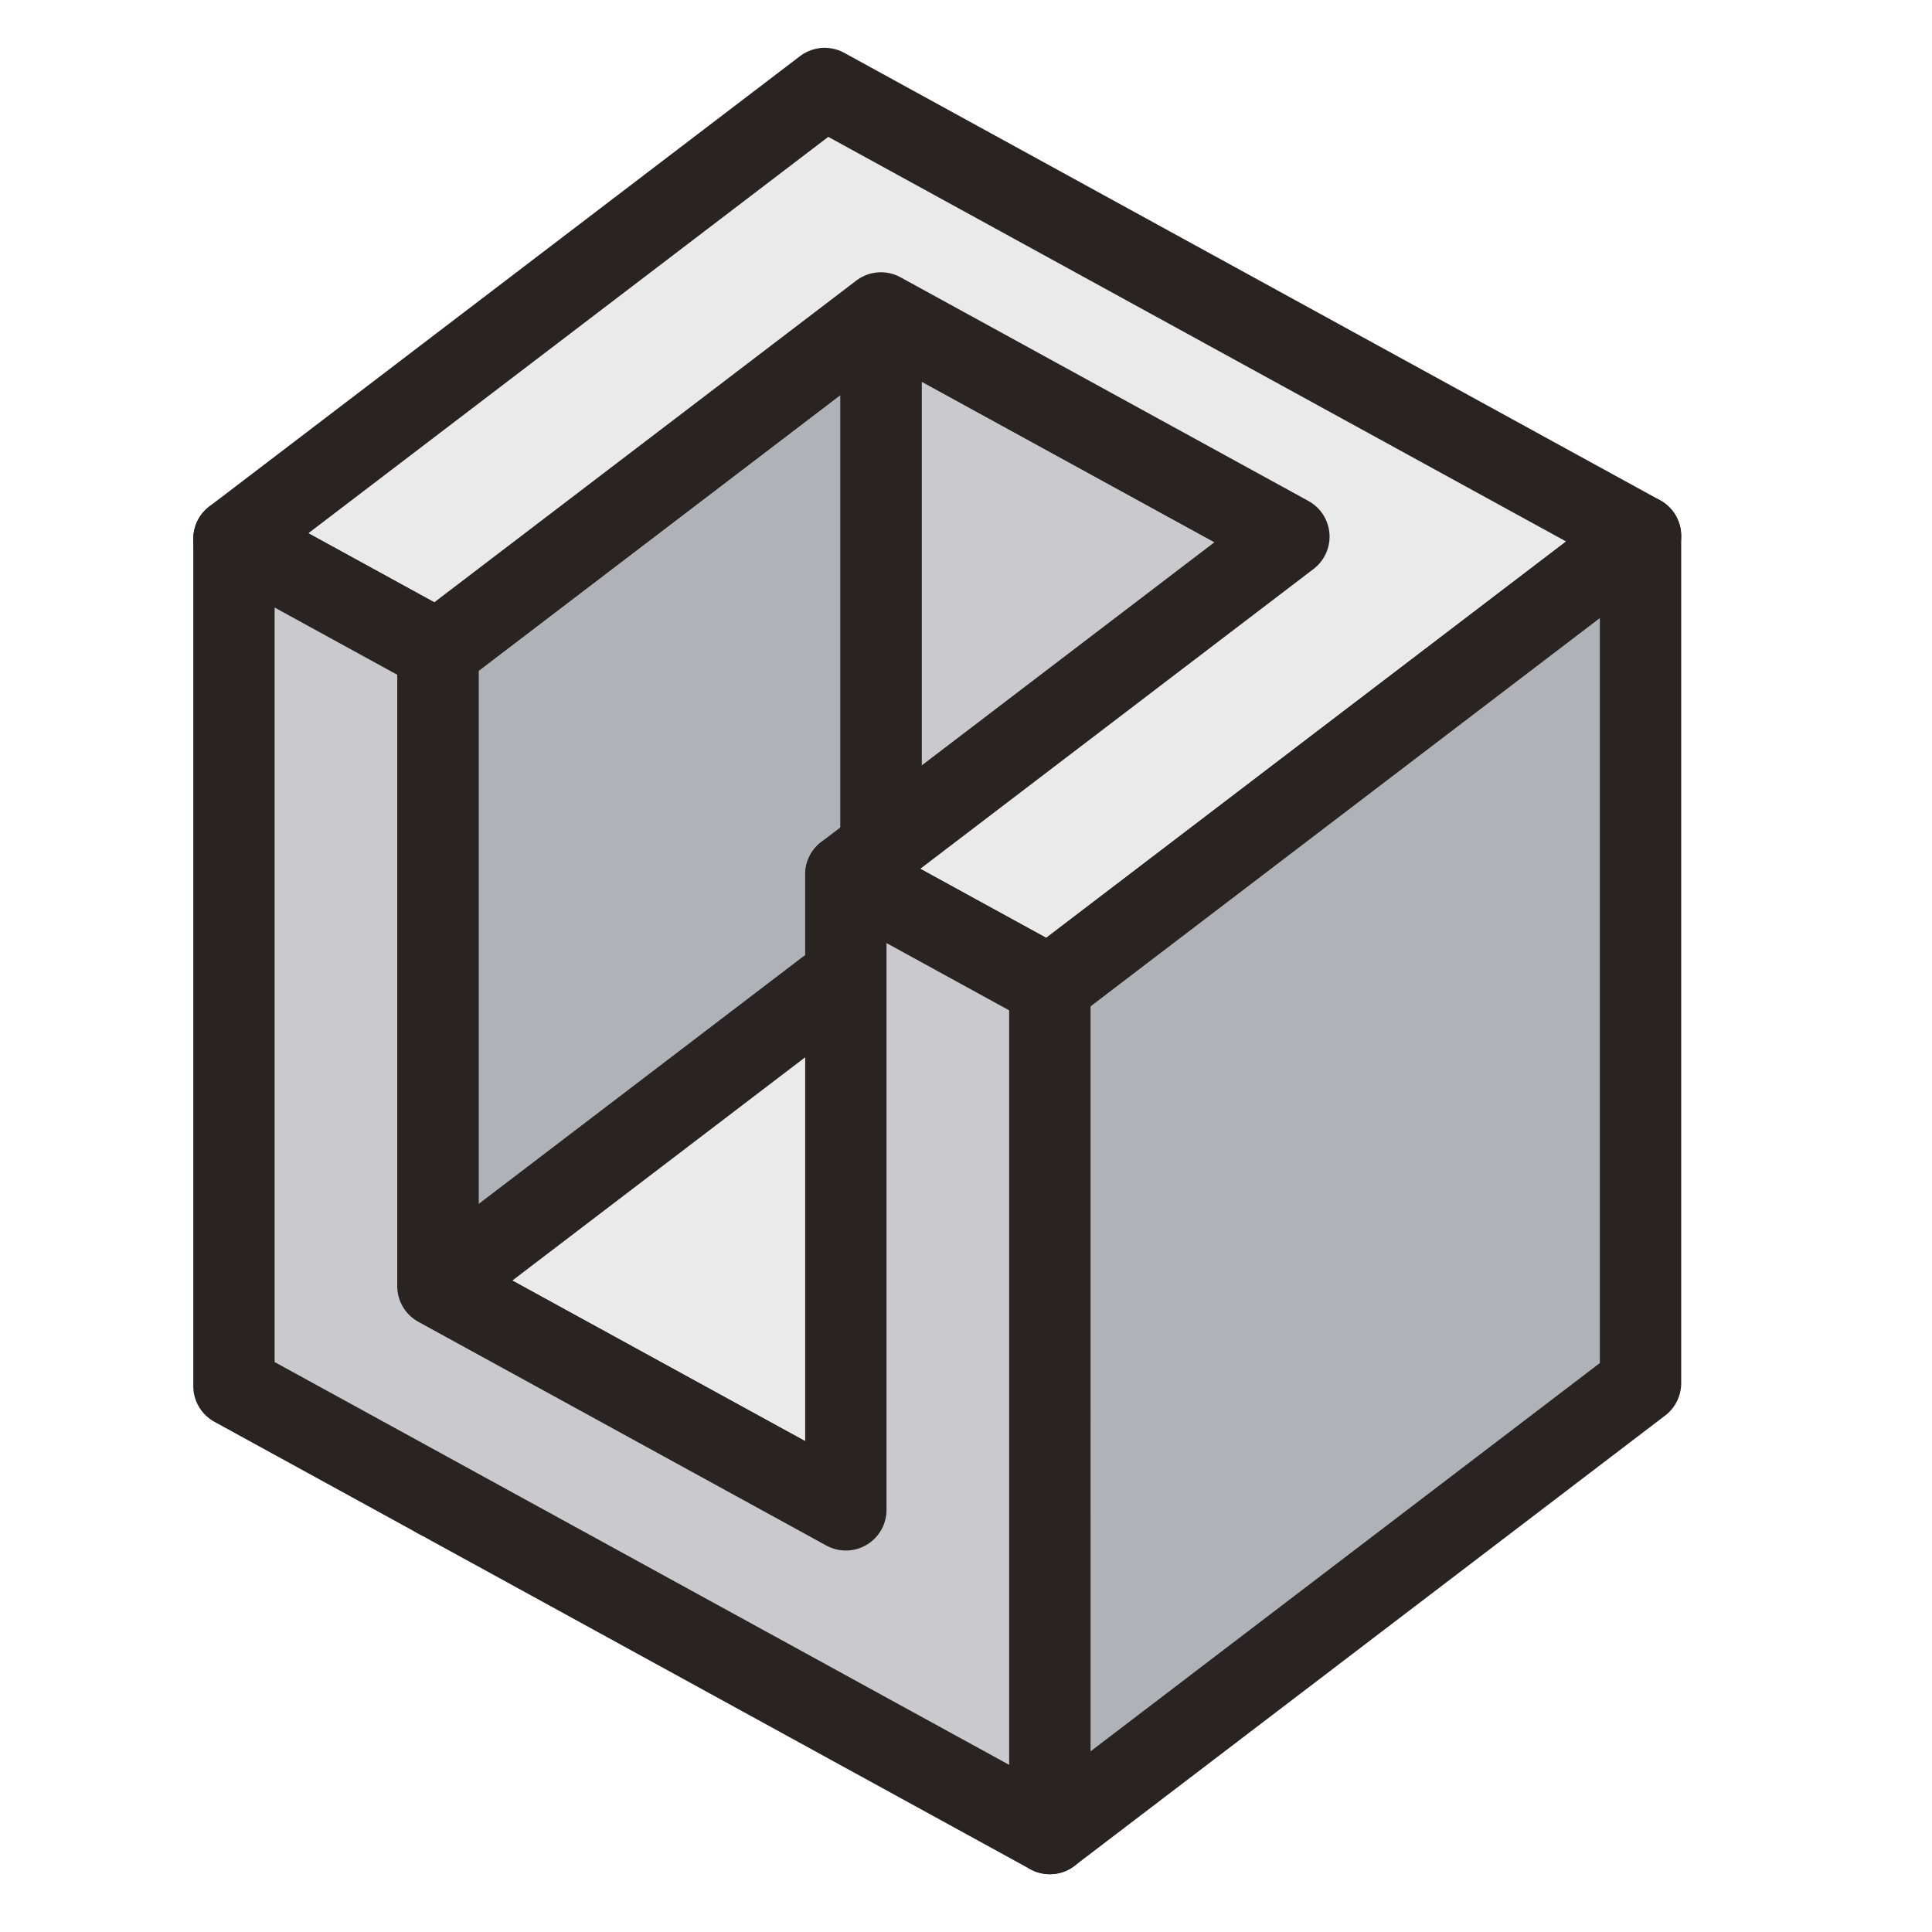
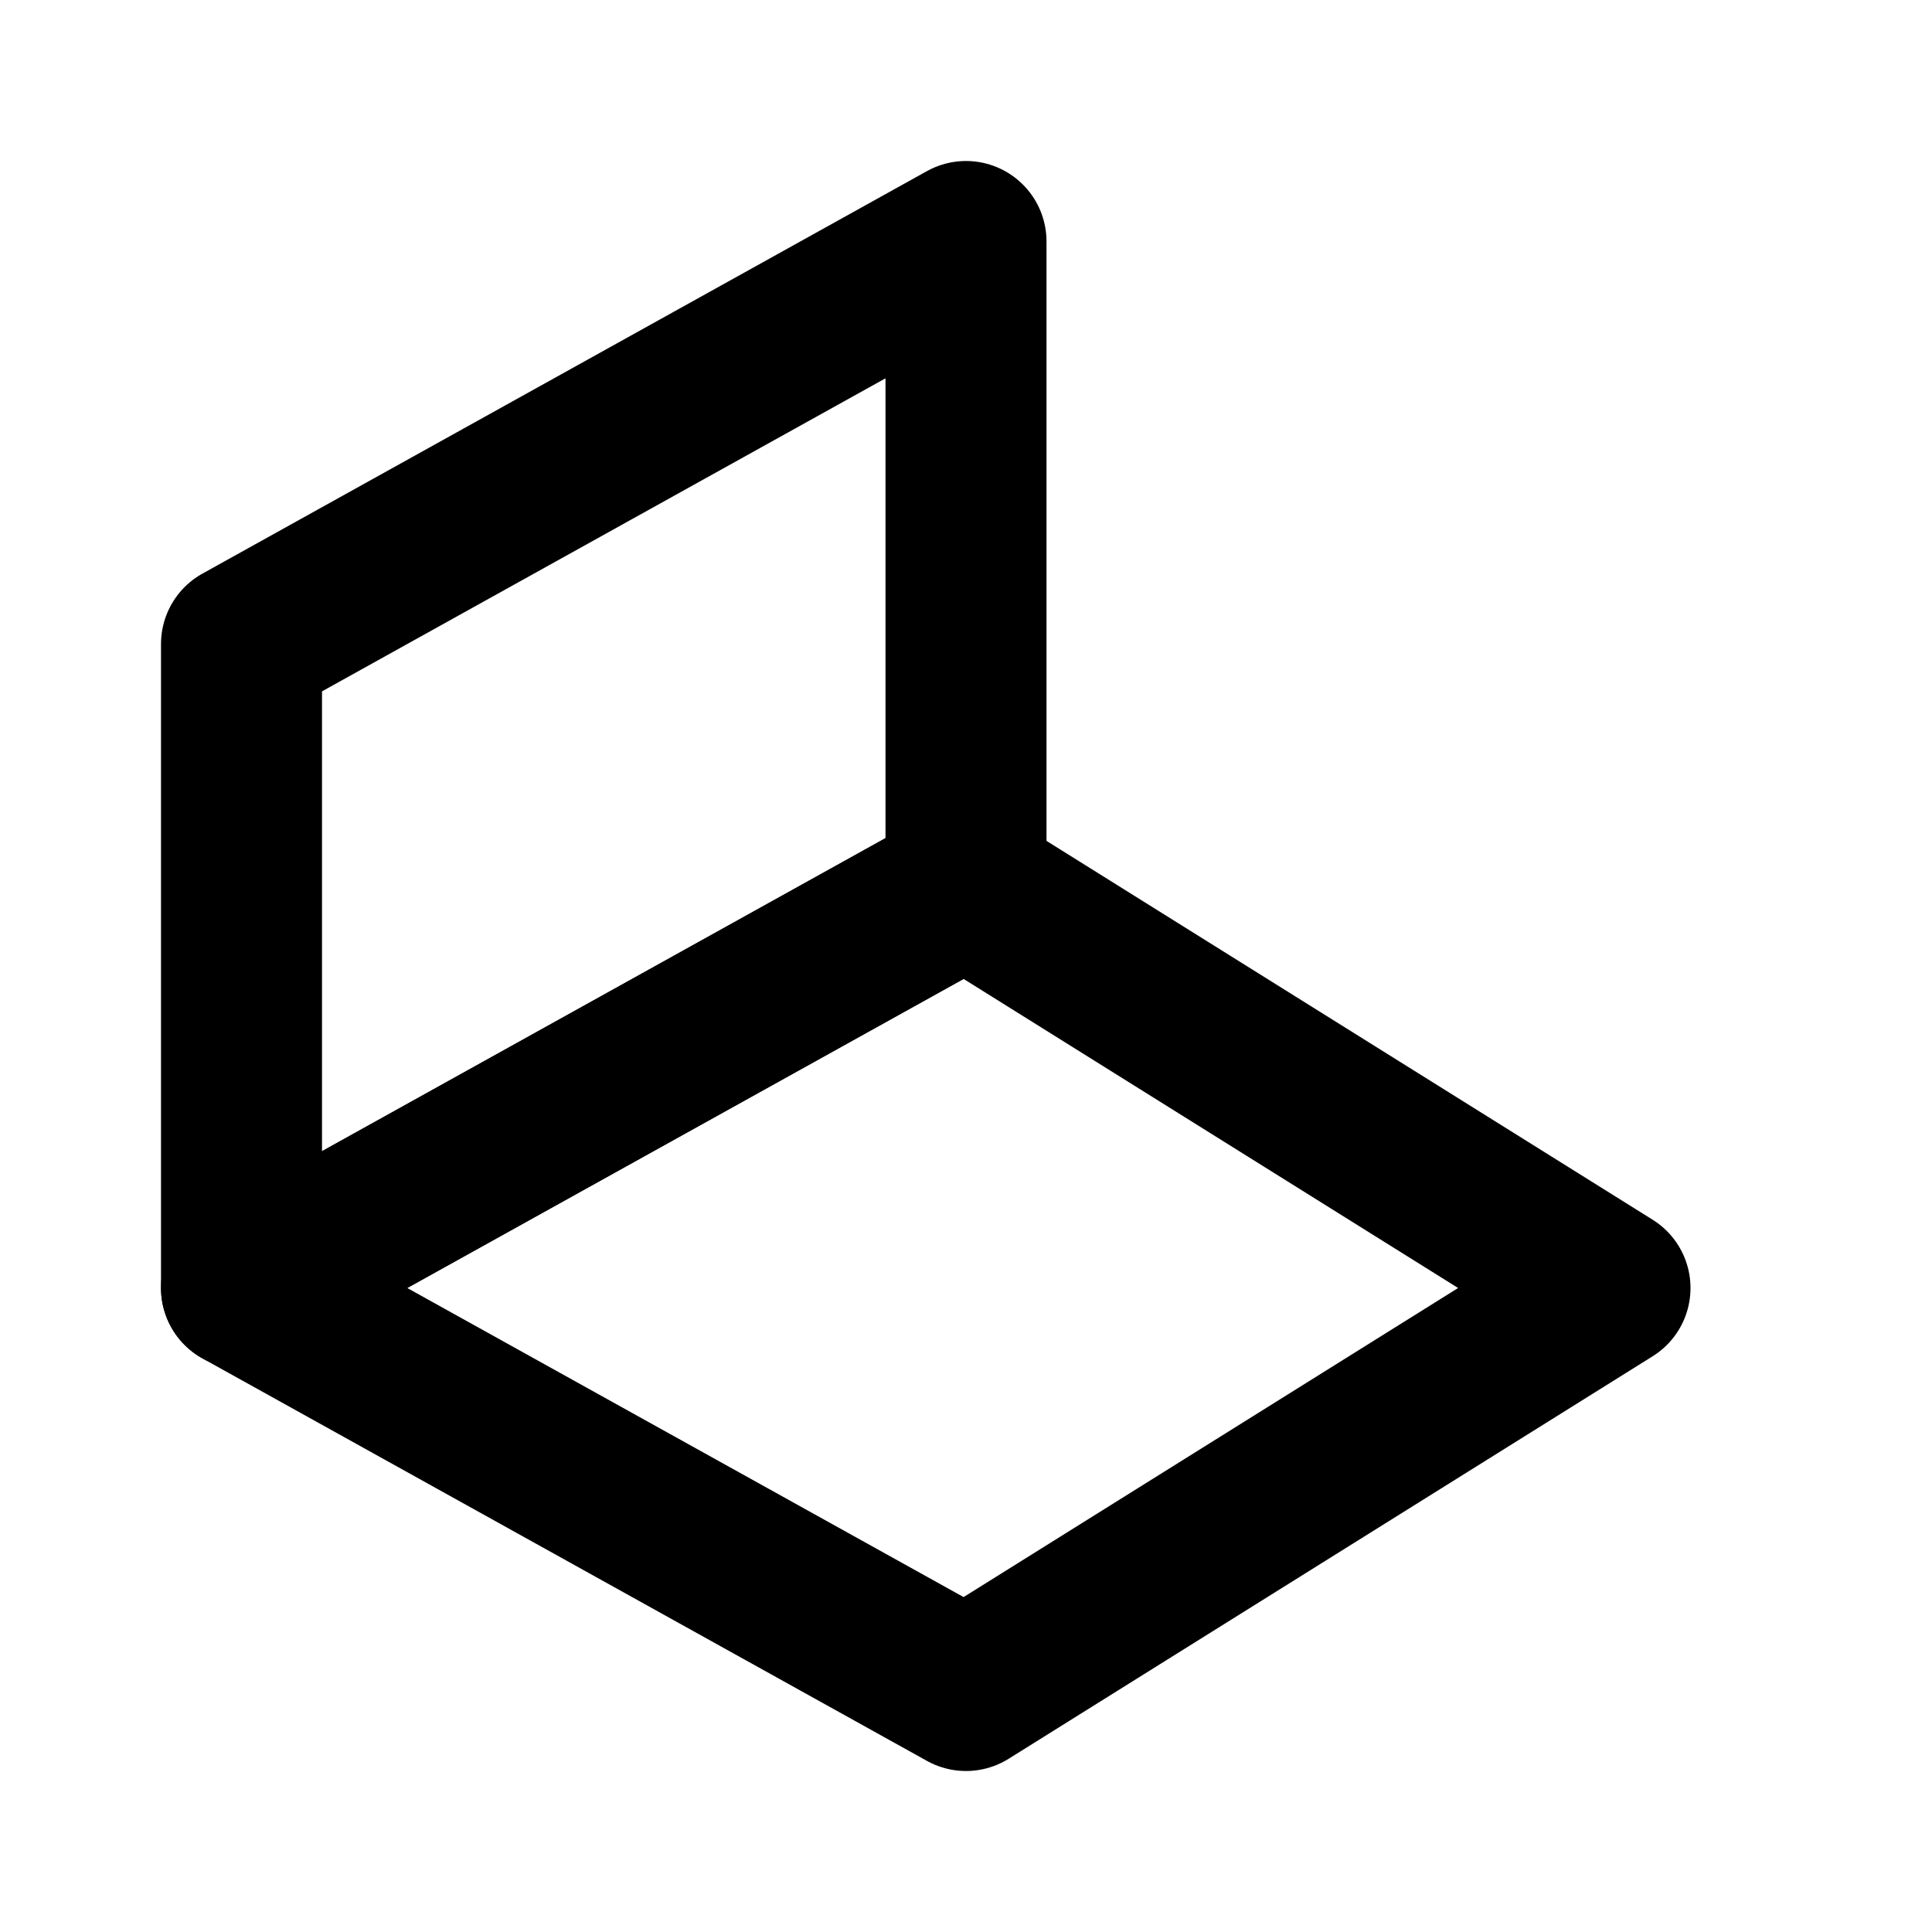
- <svg xmlns="http://www.w3.org/2000/svg" version="1.1" id="svg1" width="190" height="190" viewBox="0 0 190 190" xml:space="preserve">
-   <defs id="defs1" />
-   <g id="g1">
-     <path id="path14" style="fill:#cacace;fill-opacity:1;stroke:#292422;stroke-width:8;stroke-linecap:round;stroke-linejoin:round;stroke-opacity:1;paint-order:markers fill stroke" d="M 126.754,136.1 V 52.775 L 86.635,30.775 v 83.325 z" />
-     <path id="path12" style="fill:#afb2b6;fill-opacity:1;stroke:#292422;stroke-width:8;stroke-linecap:round;stroke-linejoin:round;stroke-opacity:1;paint-order:markers fill stroke" d="M 43.066,147.316 V 63.991 L 86.635,30.775 v 83.325 z" />
-     <path id="path16" style="fill:#ebeaeb;fill-opacity:1;stroke:#292422;stroke-width:8;stroke-linecap:round;stroke-linejoin:round;stroke-opacity:1;paint-order:markers fill stroke" d="M 43.066,126.485 83.184,148.485 126.754,115.269 86.635,93.268 Z" />
-     <path id="path13" style="fill:#ebeaeb;fill-opacity:1;stroke:#292422;stroke-width:8;stroke-linecap:round;stroke-linejoin:round;stroke-opacity:1;paint-order:markers fill stroke" d="M 103.243,96.991 83.184,85.991 126.754,52.775 86.635,30.775 43.066,63.991 23.007,52.991 81.099,8.702 161.336,52.703 Z" />
-     <path id="path10" style="fill:#afb2b6;fill-opacity:1;stroke:#292422;stroke-width:8;stroke-linecap:round;stroke-linejoin:round;stroke-opacity:1;paint-order:markers fill stroke" d="m 103.243,180.316 0,-83.325 58.092,-44.288 0,83.325 z" />
-     <path id="path15" style="fill:#cacace;fill-opacity:1;stroke:#292422;stroke-width:8;stroke-linecap:round;stroke-linejoin:round;stroke-opacity:1;paint-order:markers fill stroke" d="M 103.243,96.991 83.184,85.991 83.184,148.485 43.066,126.485 V 63.991 L 23.007,52.991 v 83.325 l 80.237,44.001 z" />
-   </g>
+ <svg xmlns="http://www.w3.org/2000/svg" width="24" height="24" viewBox="0 0 24 24" fill="none" stroke="currentColor" stroke-width="2" stroke-linecap="round" stroke-linejoin="round" class="lucide lucide-box" aria-hidden="true" version="1.1" id="svg3">
+   <defs id="defs3" />
+   <path id="rect13" style="opacity:1;fill-opacity:0.1;paint-order:markers fill stroke" d="m 12,11 8,5 -8,5 -9,-5 z" />
+   <path id="path1" style="opacity:1;fill-opacity:0.1;paint-order:markers fill stroke" d="M 12,11 V 3 L 3,8 v 8 z" />
</svg>
